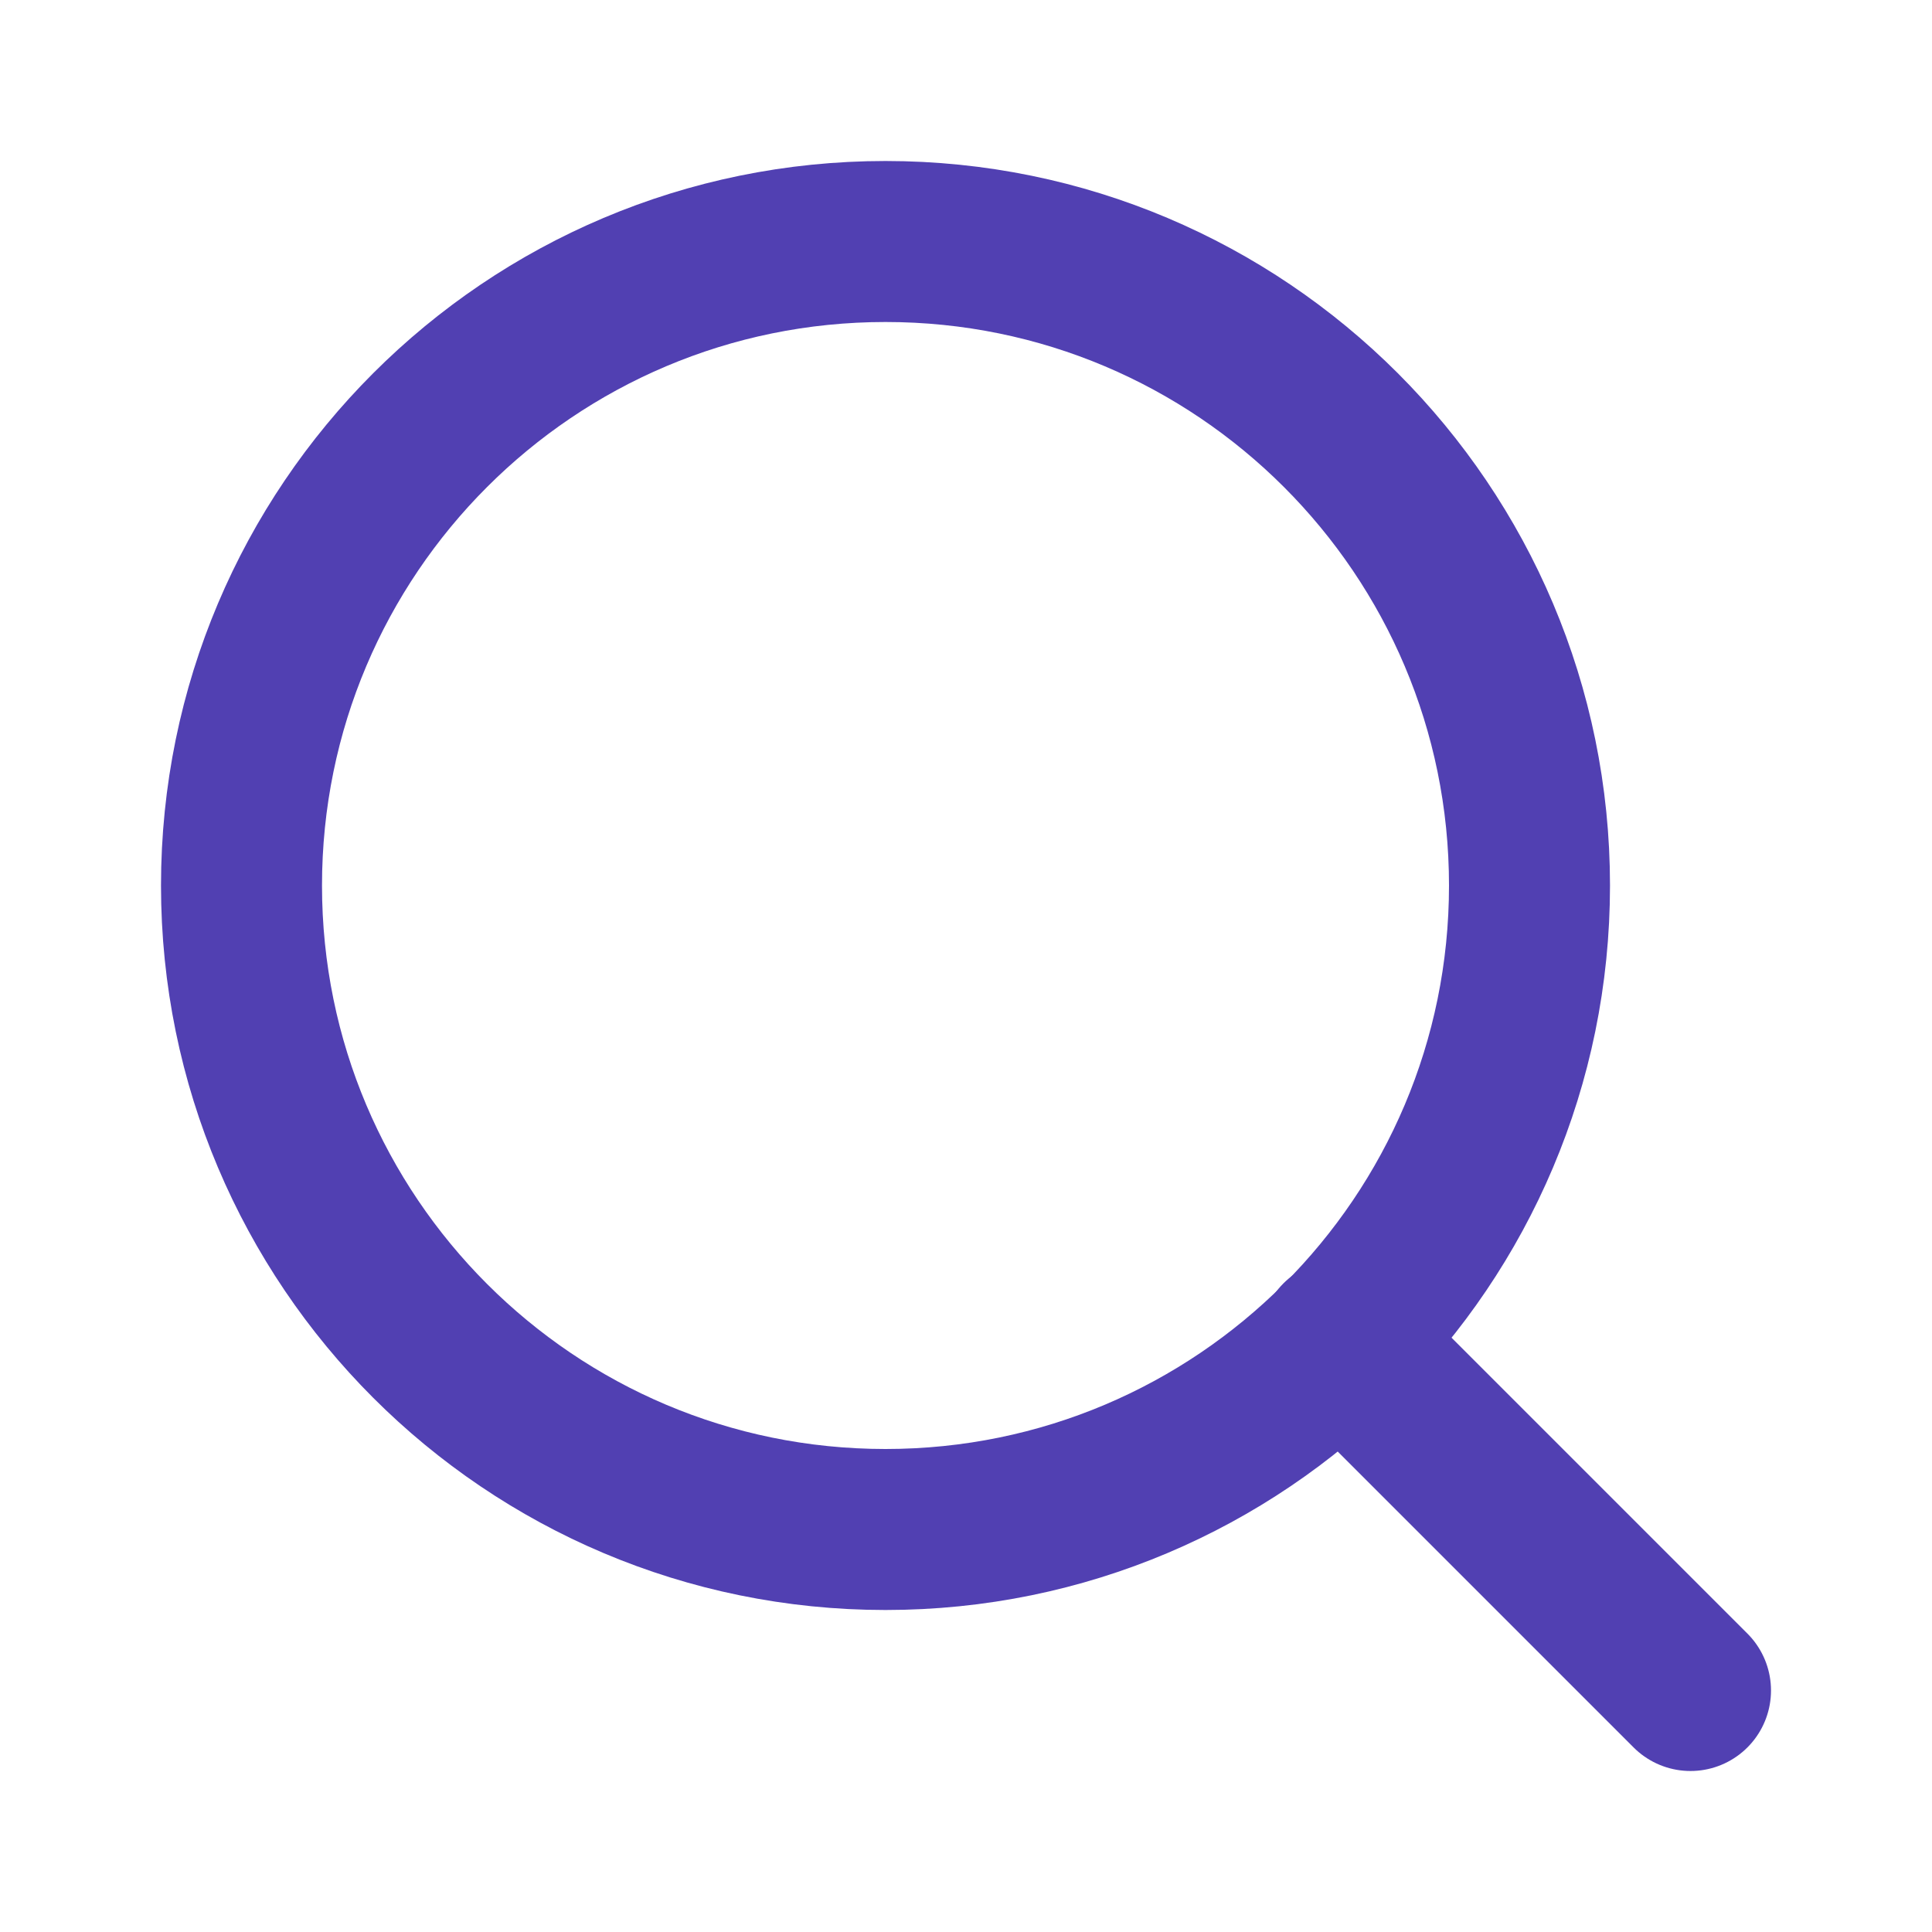
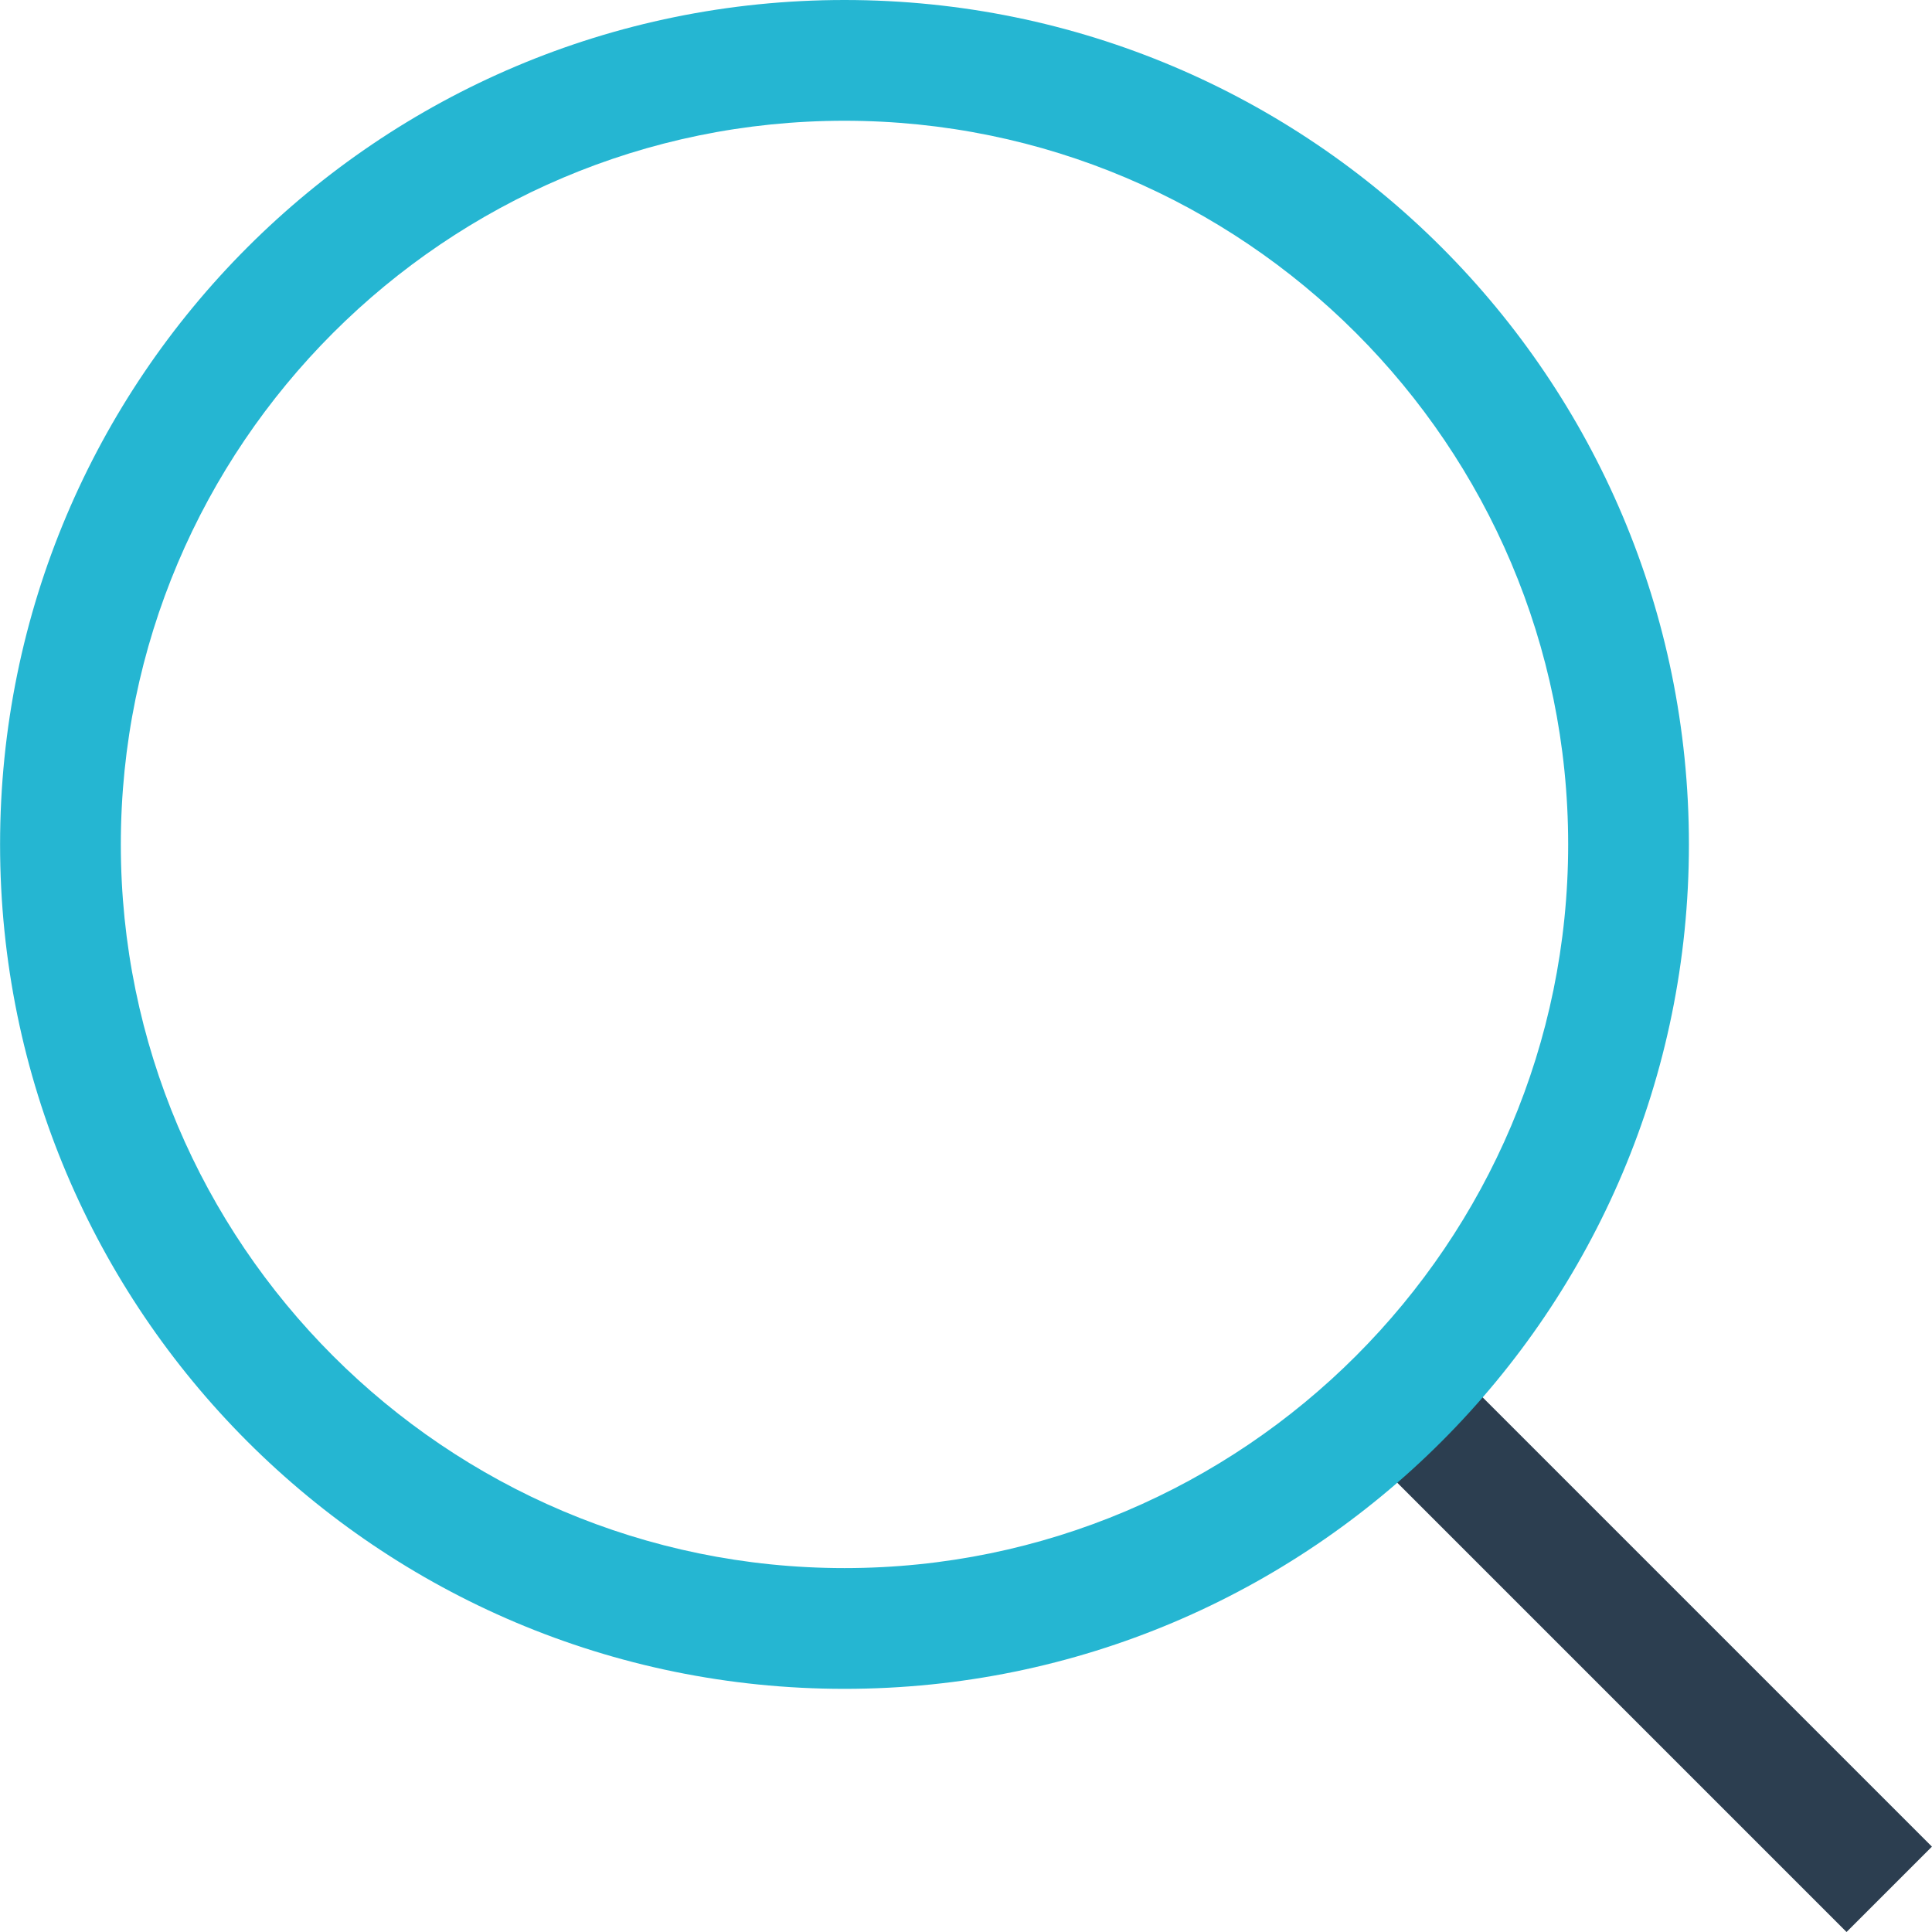
- <svg xmlns="http://www.w3.org/2000/svg" width="24" height="24" viewBox="0 0 24 24" fill="none" stroke="#5140b2" stroke-width="2" stroke-linecap="round" stroke-linejoin="round" class="feather feather-search">
-   <circle cx="11" cy="11" r="8" />
-   <line x1="21" y1="21" x2="16.65" y2="16.65" />
+ <svg xmlns="http://www.w3.org/2000/svg" version="1.1" id="Layer_1" viewBox="0 0 511.989 511.989" xml:space="preserve">
+   <rect x="330.998" y="414.401" transform="matrix(-0.7071 -0.7071 0.7071 -0.7071 430.368 1039.065)" style="fill:#2C3E50;" width="198.766" height="32" />
+   <path style="fill:#25B6D2;" d="M223.795,32c105.744,0,191.776,86.032,191.776,191.776s-86.032,191.776-191.776,191.776  S32.019,329.52,32.019,223.776S118.051,32,223.795,32 M223.795,0C100.211,0,0.019,100.192,0.019,223.776  s100.192,223.776,223.776,223.776S447.571,347.36,447.571,223.776S347.379,0,223.795,0L223.795,0z" />
</svg>
